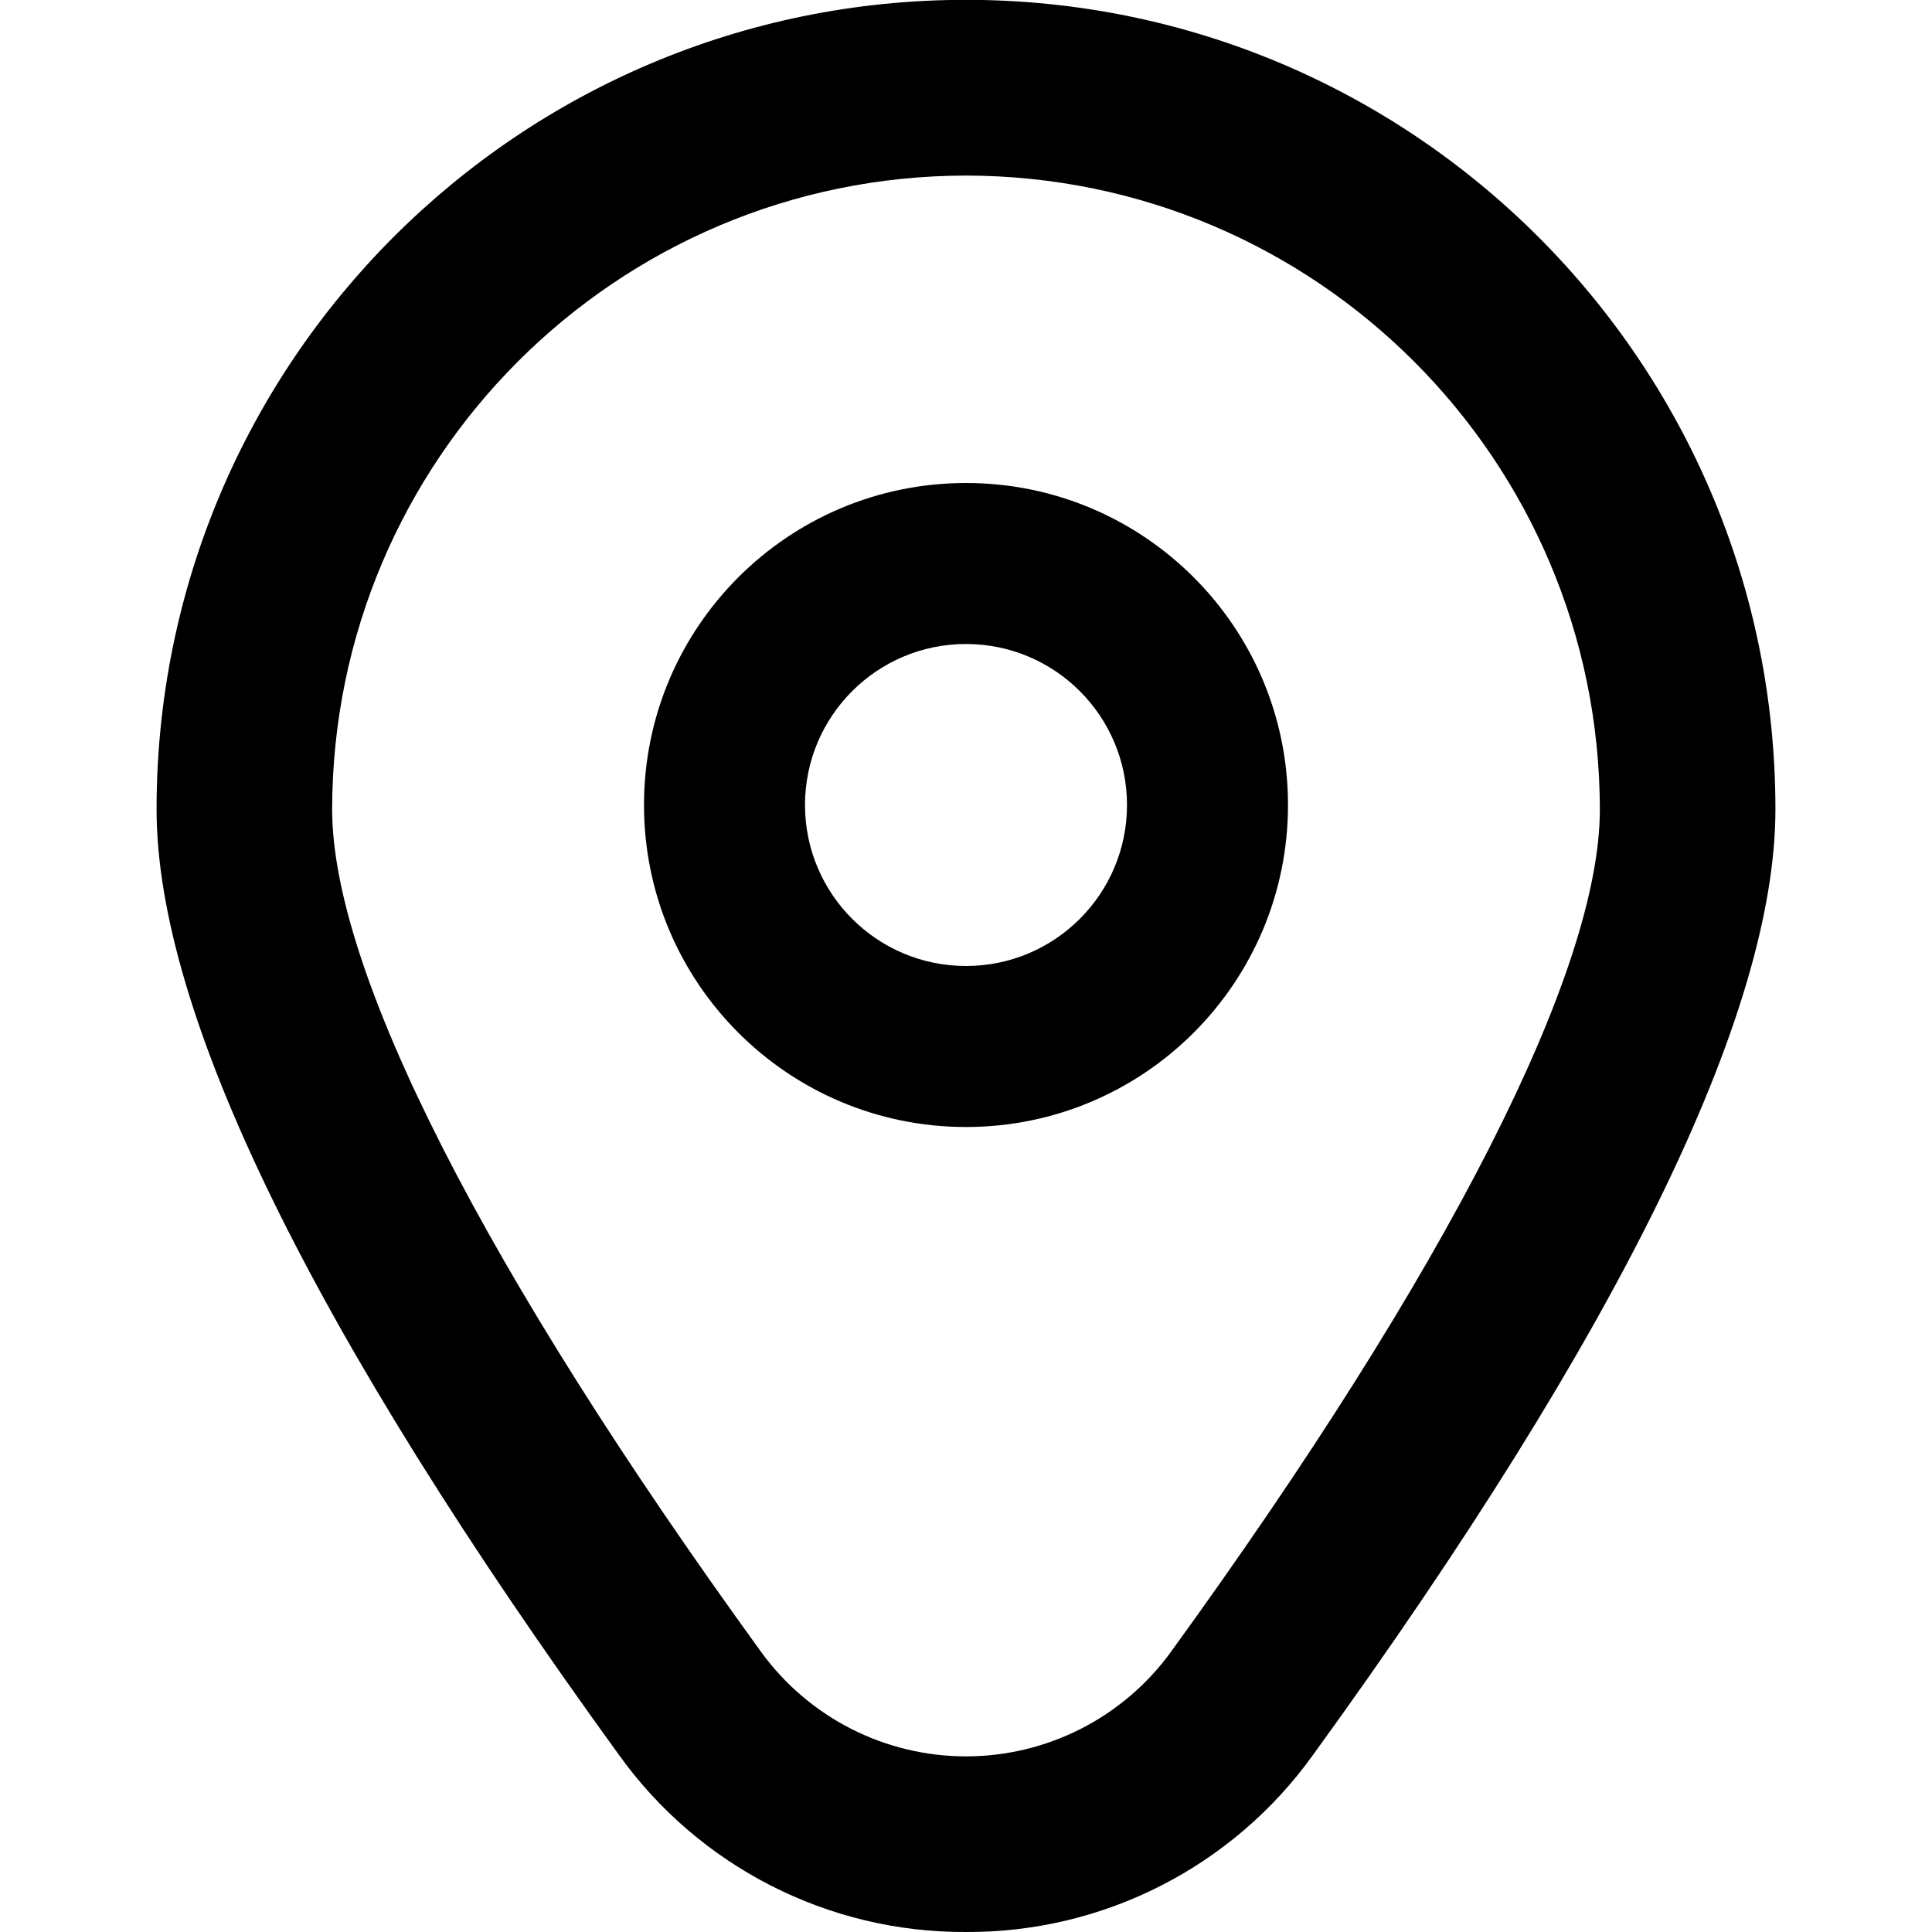
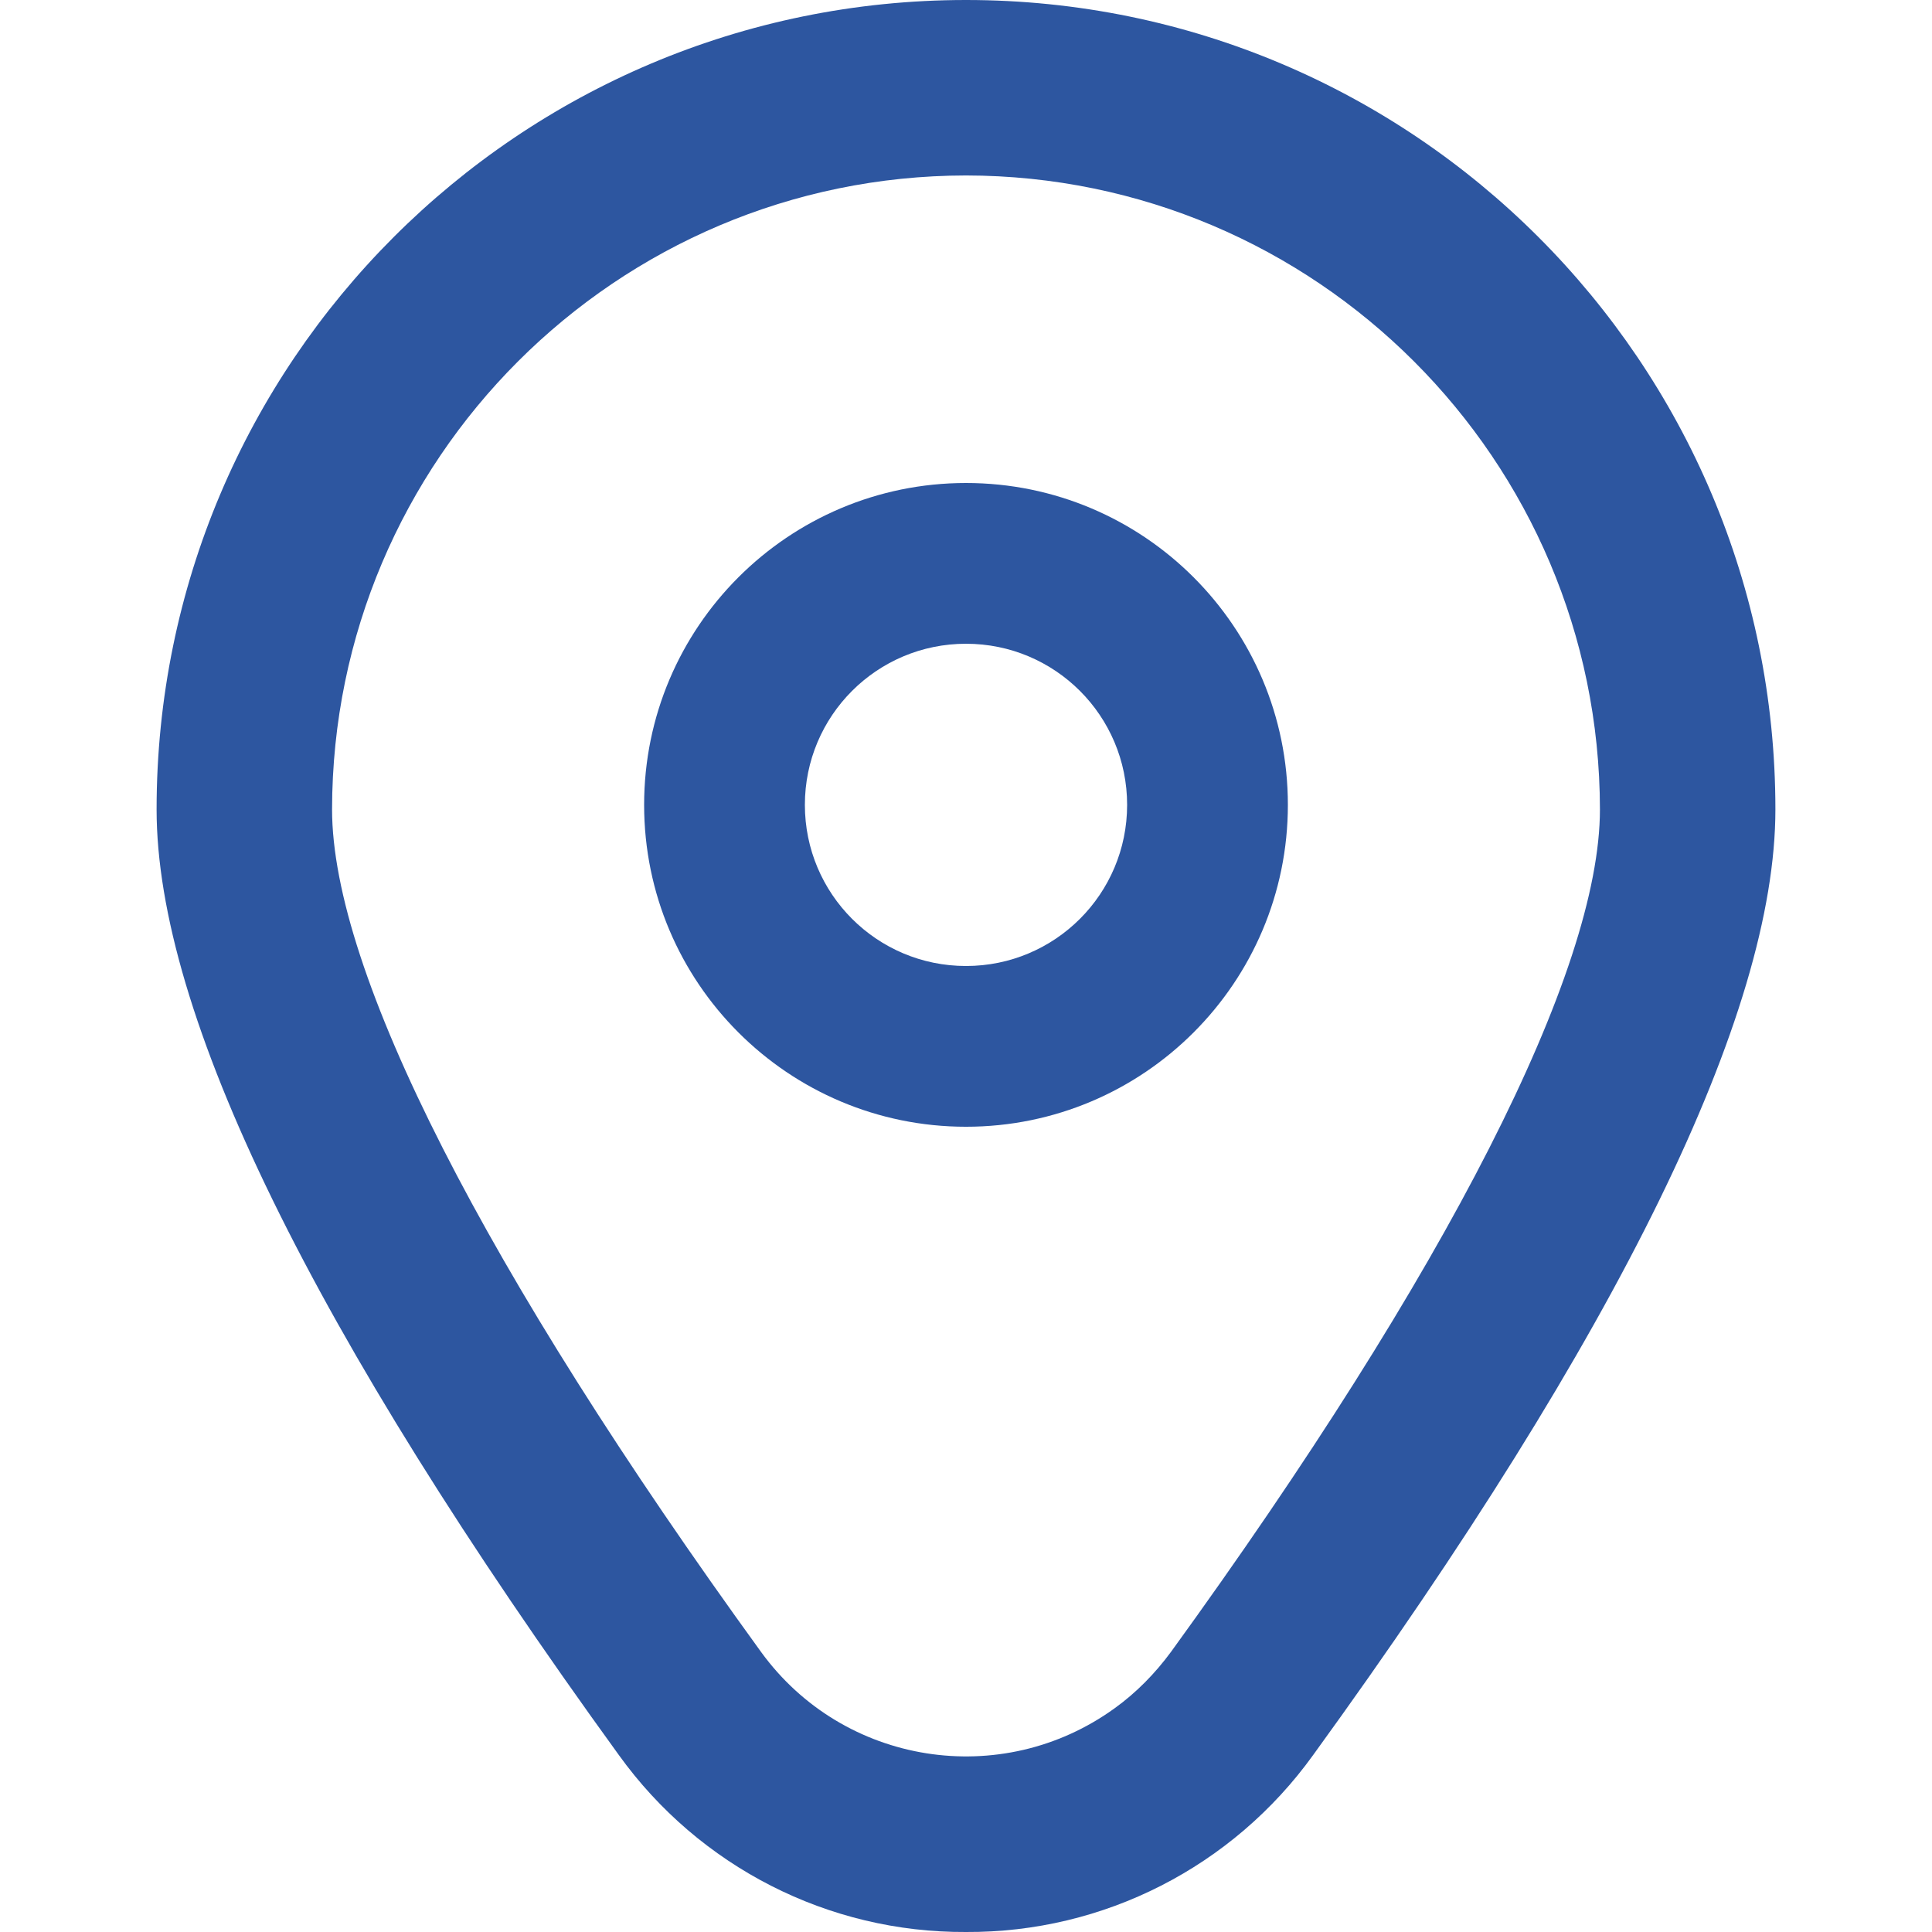
- <svg xmlns="http://www.w3.org/2000/svg" id="Outline" viewBox="0 0 24 24" width="512" height="512">
-   <path d="M12,6a4,4,0,1,0,4,4A4,4,0,0,0,12,6Zm0,6a2,2,0,1,1,2-2A2,2,0,0,1,12,12Z" />
-   <path d="M12,24a5.271,5.271,0,0,1-4.311-2.2c-3.811-5.257-5.744-9.209-5.744-11.747a10.055,10.055,0,0,1,20.11,0c0,2.538-1.933,6.49-5.744,11.747A5.271,5.271,0,0,1,12,24ZM12,2.181a7.883,7.883,0,0,0-7.874,7.874c0,2.01,1.893,5.727,5.329,10.466a3.145,3.145,0,0,0,5.09,0c3.436-4.739,5.329-8.456,5.329-10.466A7.883,7.883,0,0,0,12,2.181Z" />
+ <svg xmlns="http://www.w3.org/2000/svg" version="1.1" id="Outline" x="0px" y="0px" viewBox="0 0 512 512" style="enable-background:new 0 0 512 512;" xml:space="preserve">
+   <style type="text/css">
+ 	.st0{fill:#2D56A0;}
+ </style>
+   <path class="st0" d="M256,128c-47.1,0-85.3,38.2-85.3,85.3s38.2,85.3,85.3,85.3s85.3-38.2,85.3-85.3S303.1,128,256,128z M256,256  c-23.6,0-42.7-19.1-42.7-42.7s19.1-42.7,42.7-42.7s42.7,19.1,42.7,42.7S279.6,256,256,256z" />
+   <path class="st0" d="M256,512c-36.5,0.2-70.7-17.3-92-46.9C82.7,352.9,41.5,268.6,41.5,214.5C41.5,96,137.6,0,256,0  c118.5,0,214.5,96,214.5,214.5c0,54.1-41.2,138.5-122.5,250.6C326.7,494.7,292.5,512.2,256,512z M256,46.5  c-92.7,0.1-167.9,75.3-168,168c0,42.9,40.4,122.2,113.7,223.3c21.8,30,63.7,36.6,93.7,14.9c5.7-4.1,10.7-9.2,14.9-14.9  C383.6,336.7,424,257.4,424,214.5C423.9,121.8,348.7,46.6,256,46.5z" />
</svg>
